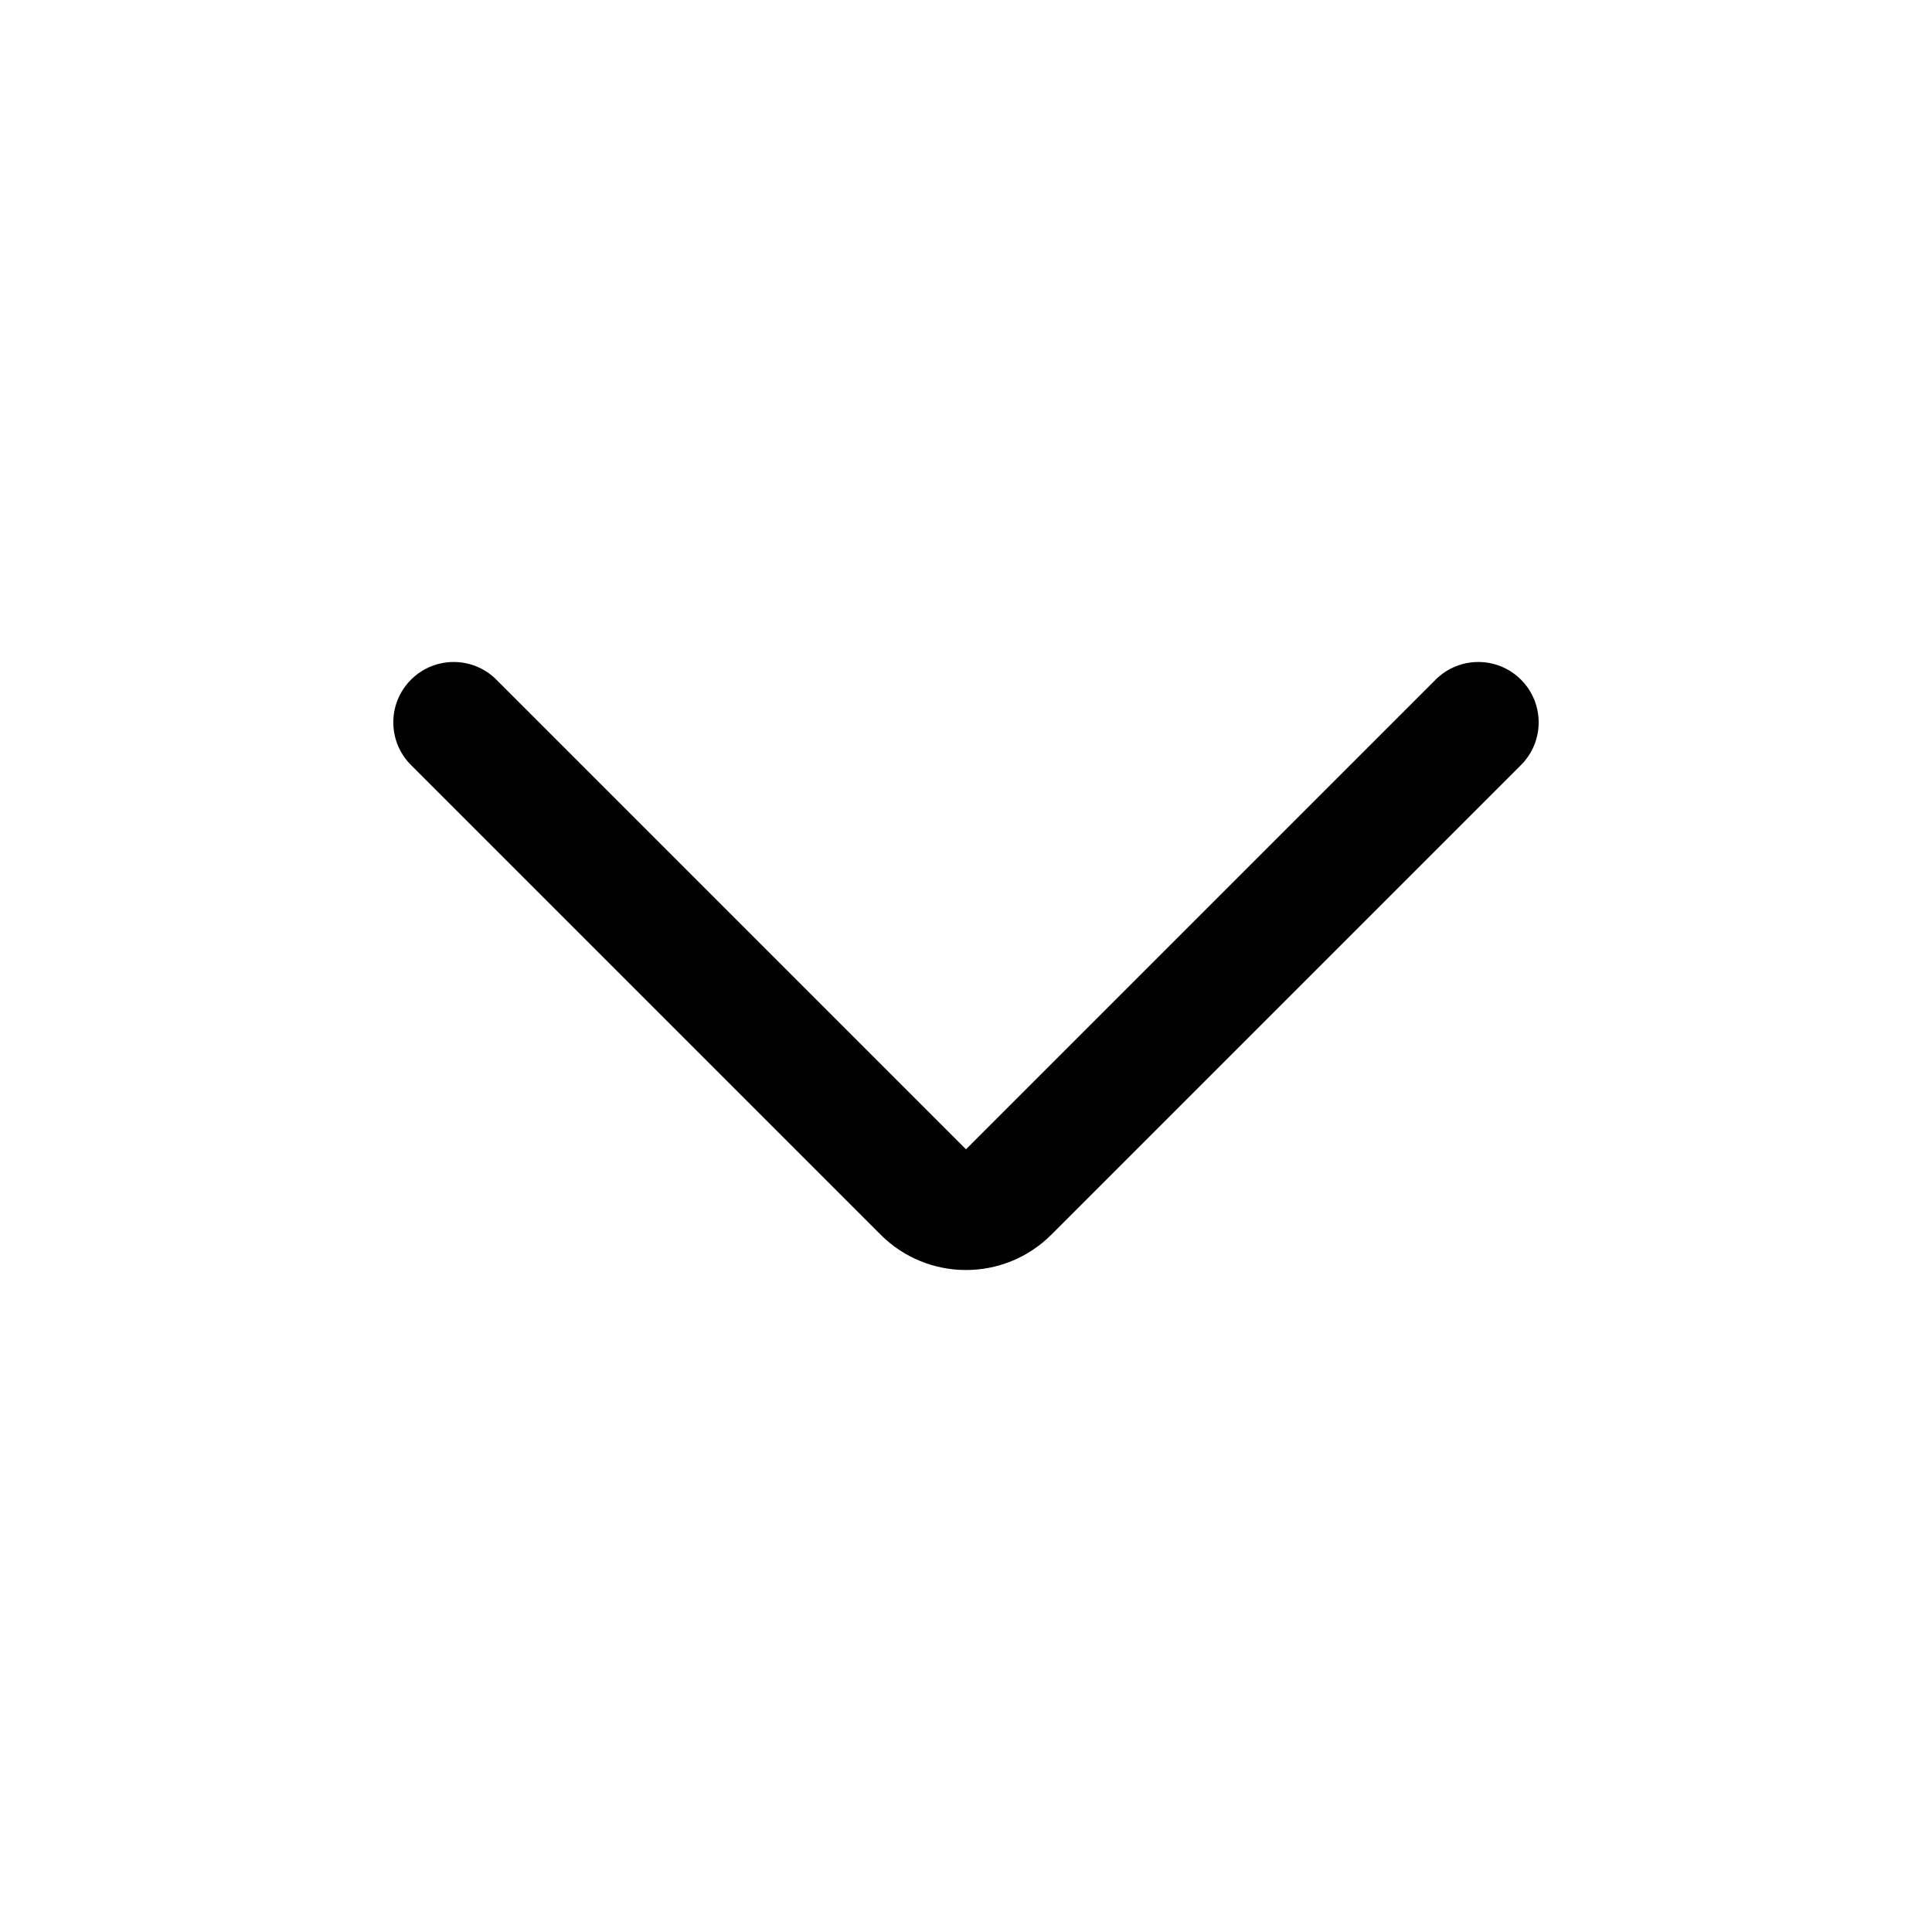
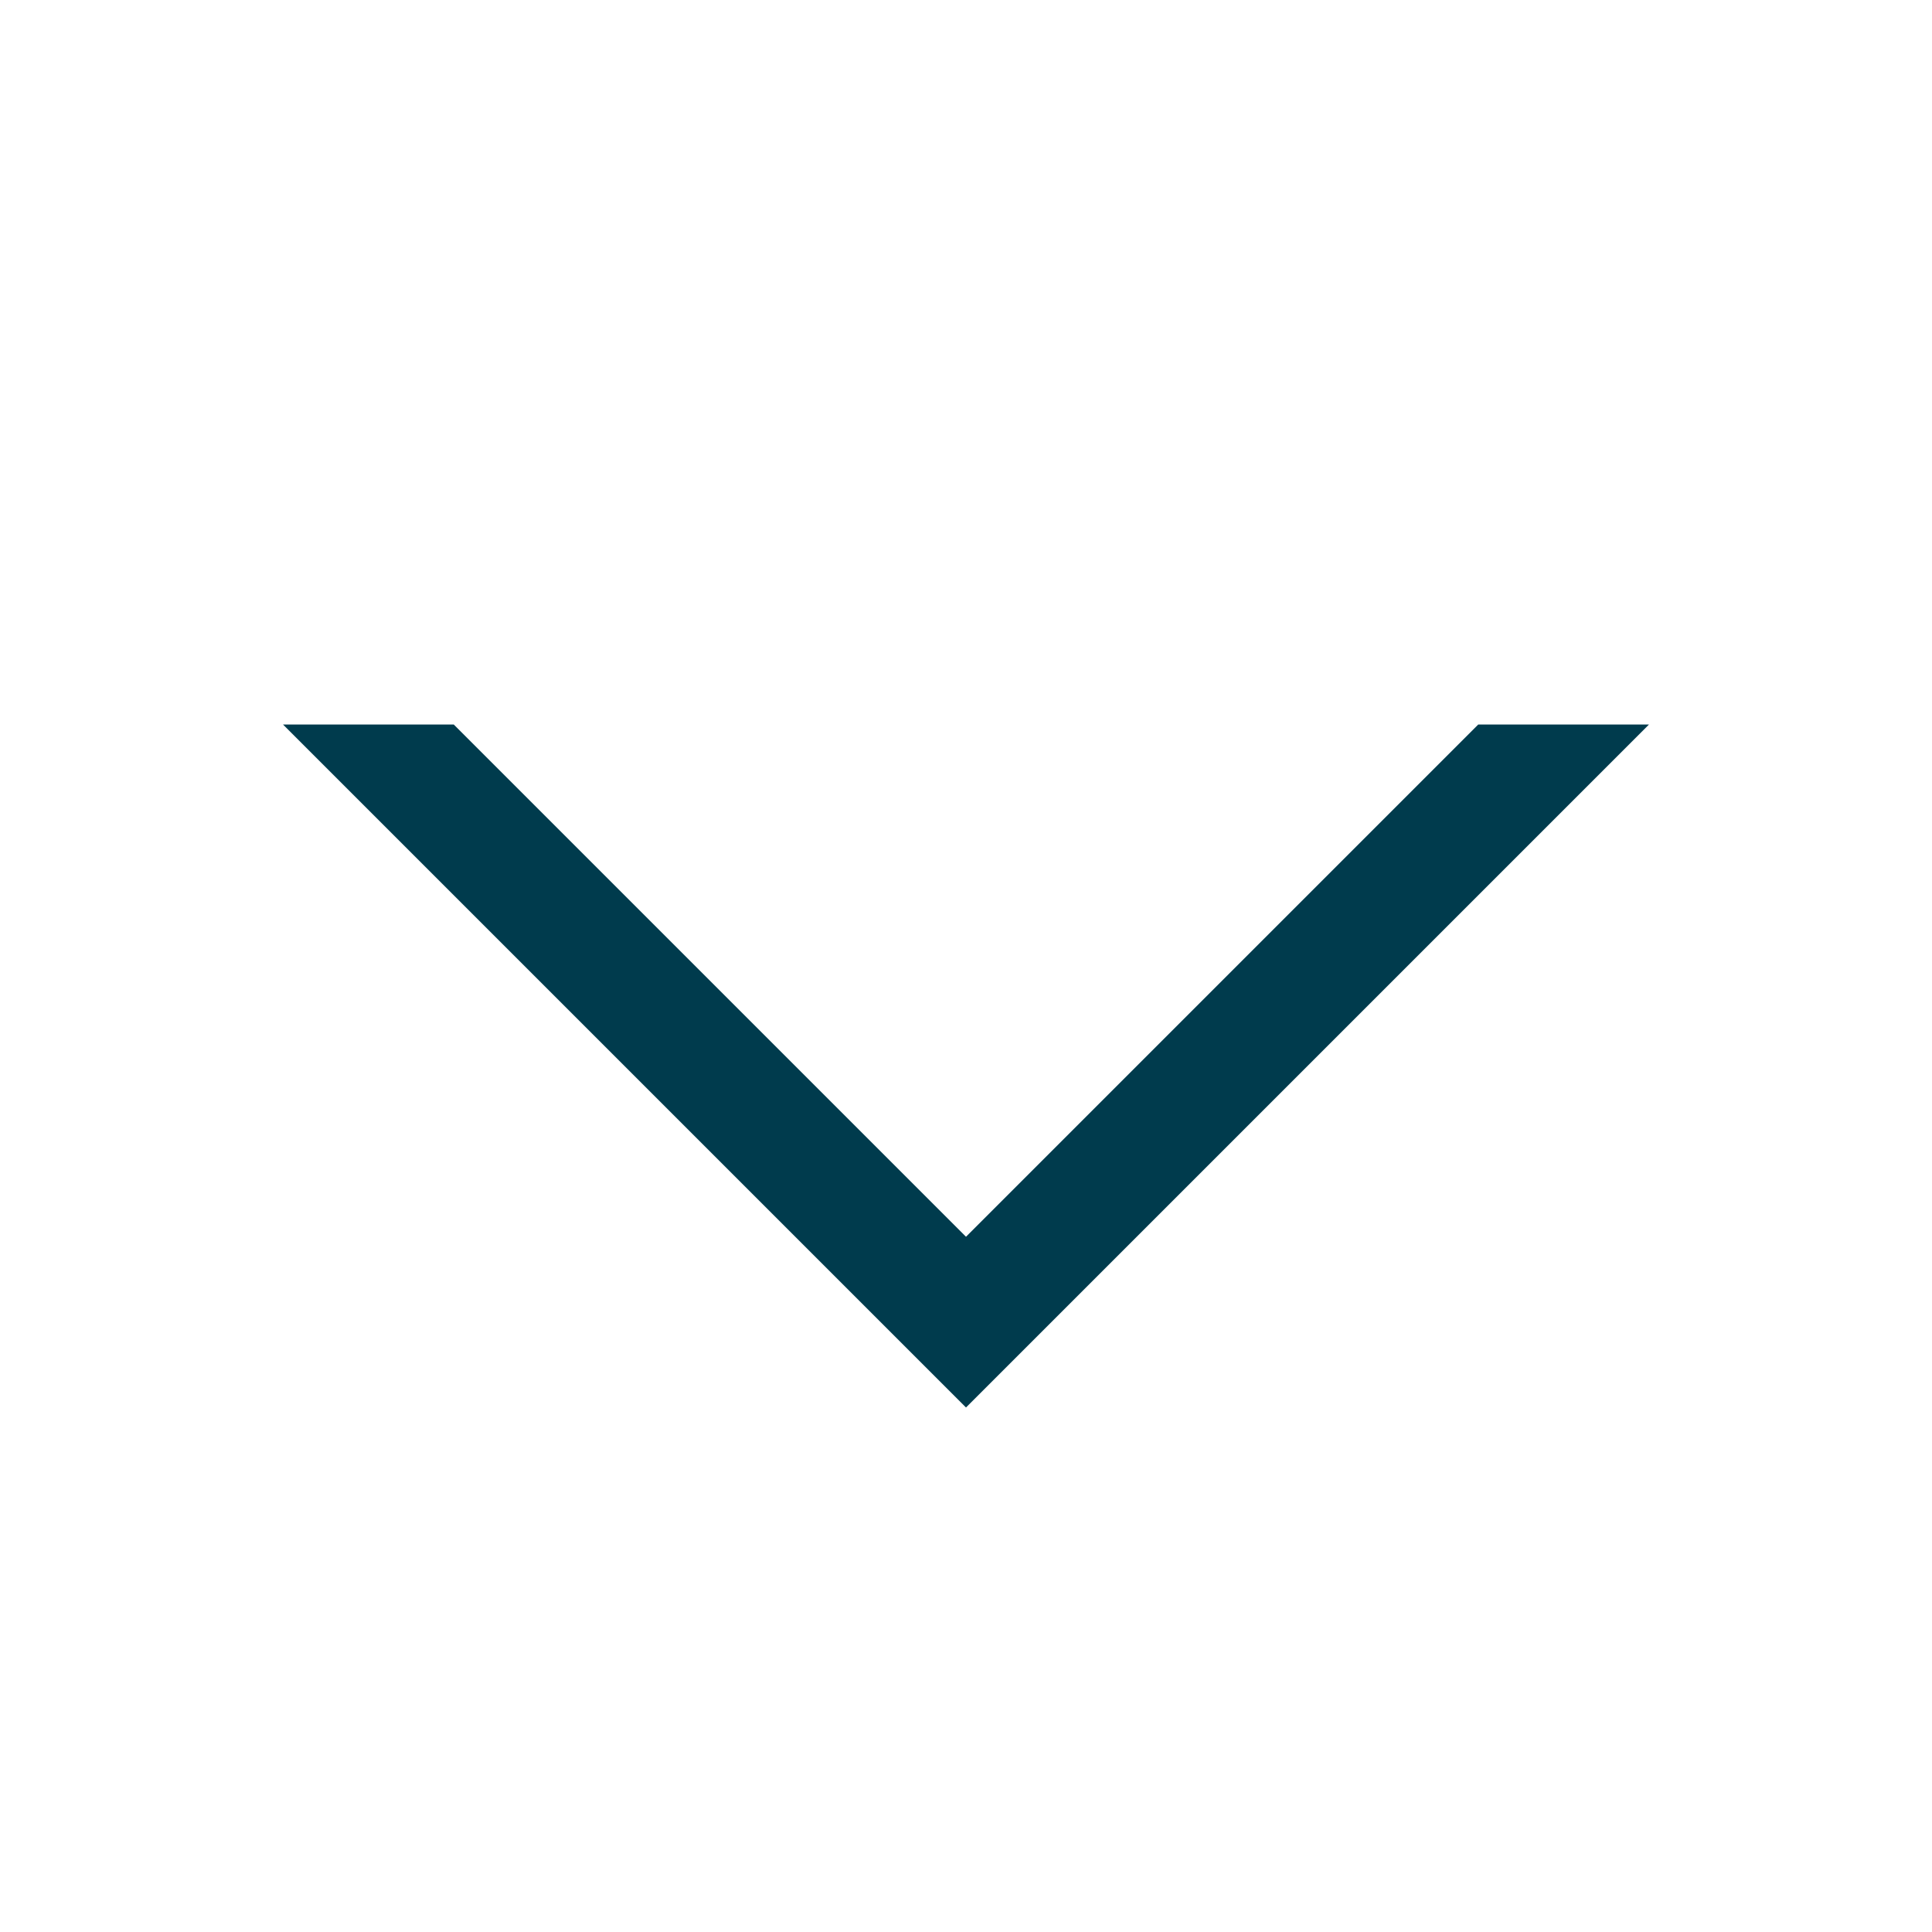
- <svg xmlns="http://www.w3.org/2000/svg" t="1608457667290" class="icon" viewBox="0 0 1024 1024" version="1.1" p-id="12552" width="12" height="12">
+ <svg xmlns="http://www.w3.org/2000/svg" t="1618313448656" class="icon" viewBox="0 0 1024 1024" version="1.1" p-id="5007" width="15" height="15">
  <defs>
    <style type="text/css" />
  </defs>
-   <path d="M263.1 360.24L512 609.14l248.9-248.9c12.5-12.5 32.76-12.5 45.25 0 12.5 12.5 12.5 32.76 0 45.25l-248.9 248.9c-24.99 24.99-65.52 24.99-90.51 0l-248.9-248.9c-12.5-12.5-12.5-32.76 0-45.25 12.5-12.5 32.76-12.5 45.26 0z" p-id="12553" />
+   <path d="M783.5 384L512 655.5 240.5 384H150l362 362 362-362z" p-id="5008" fill="#003b4d" />
</svg>
